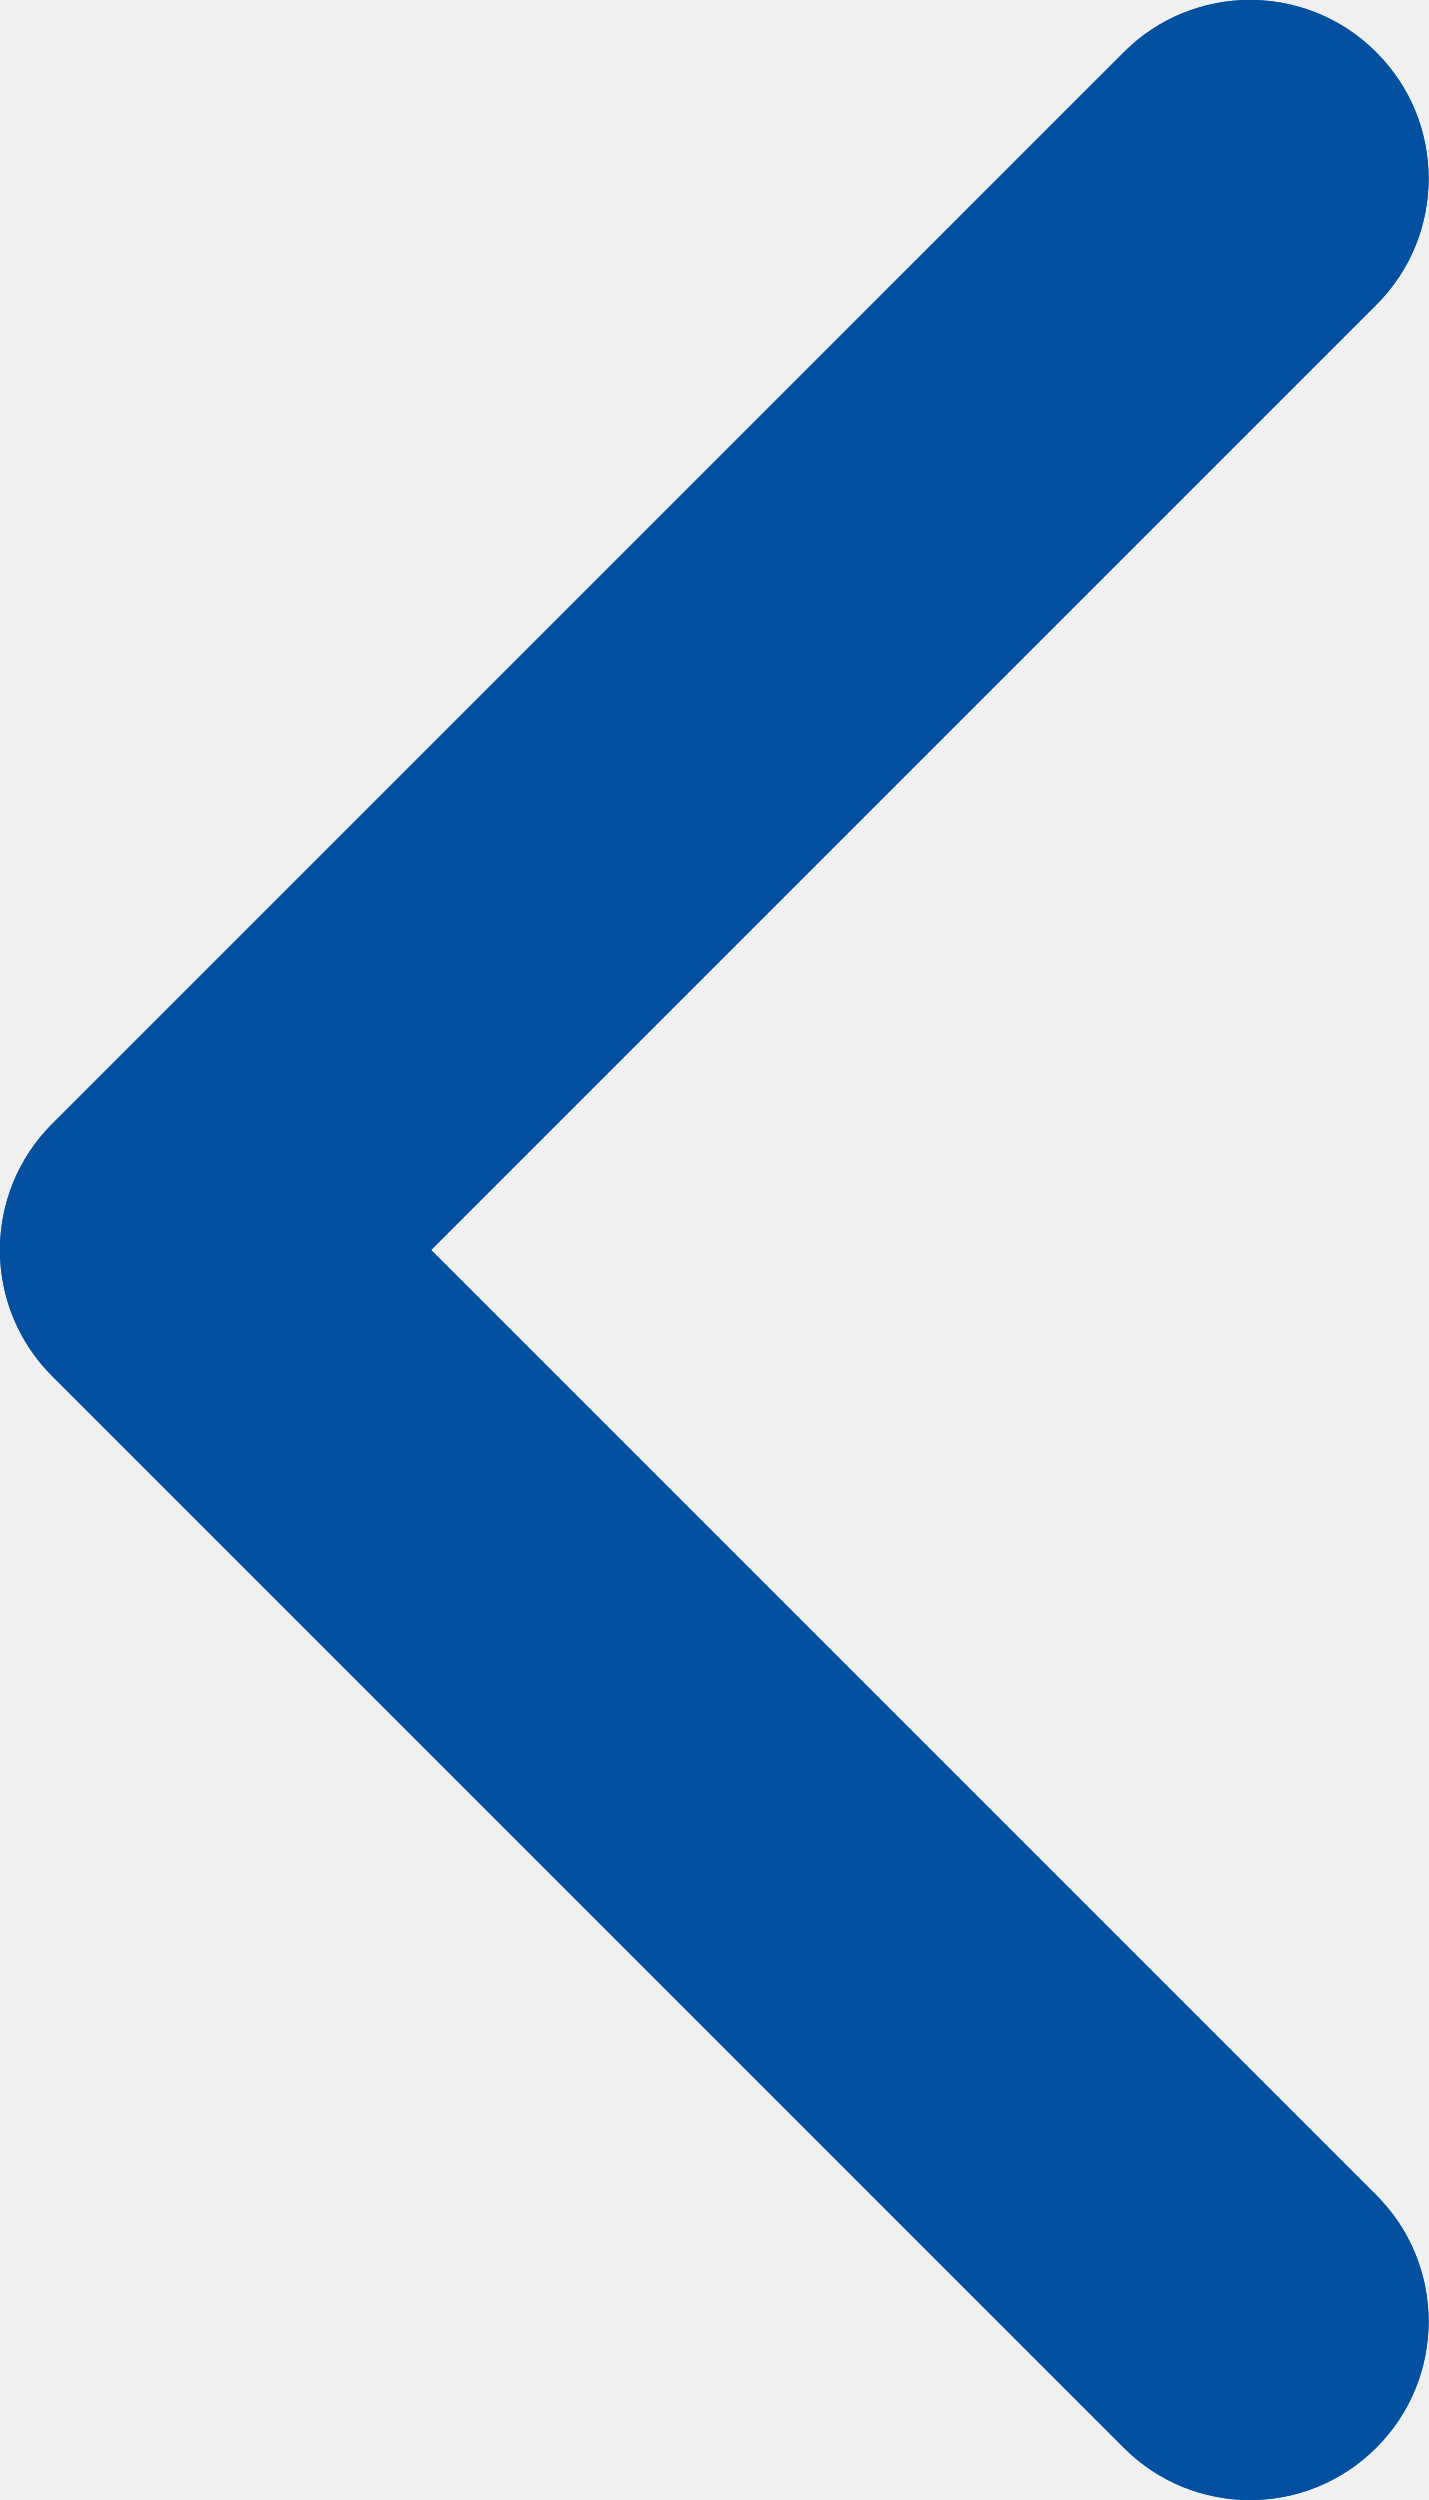
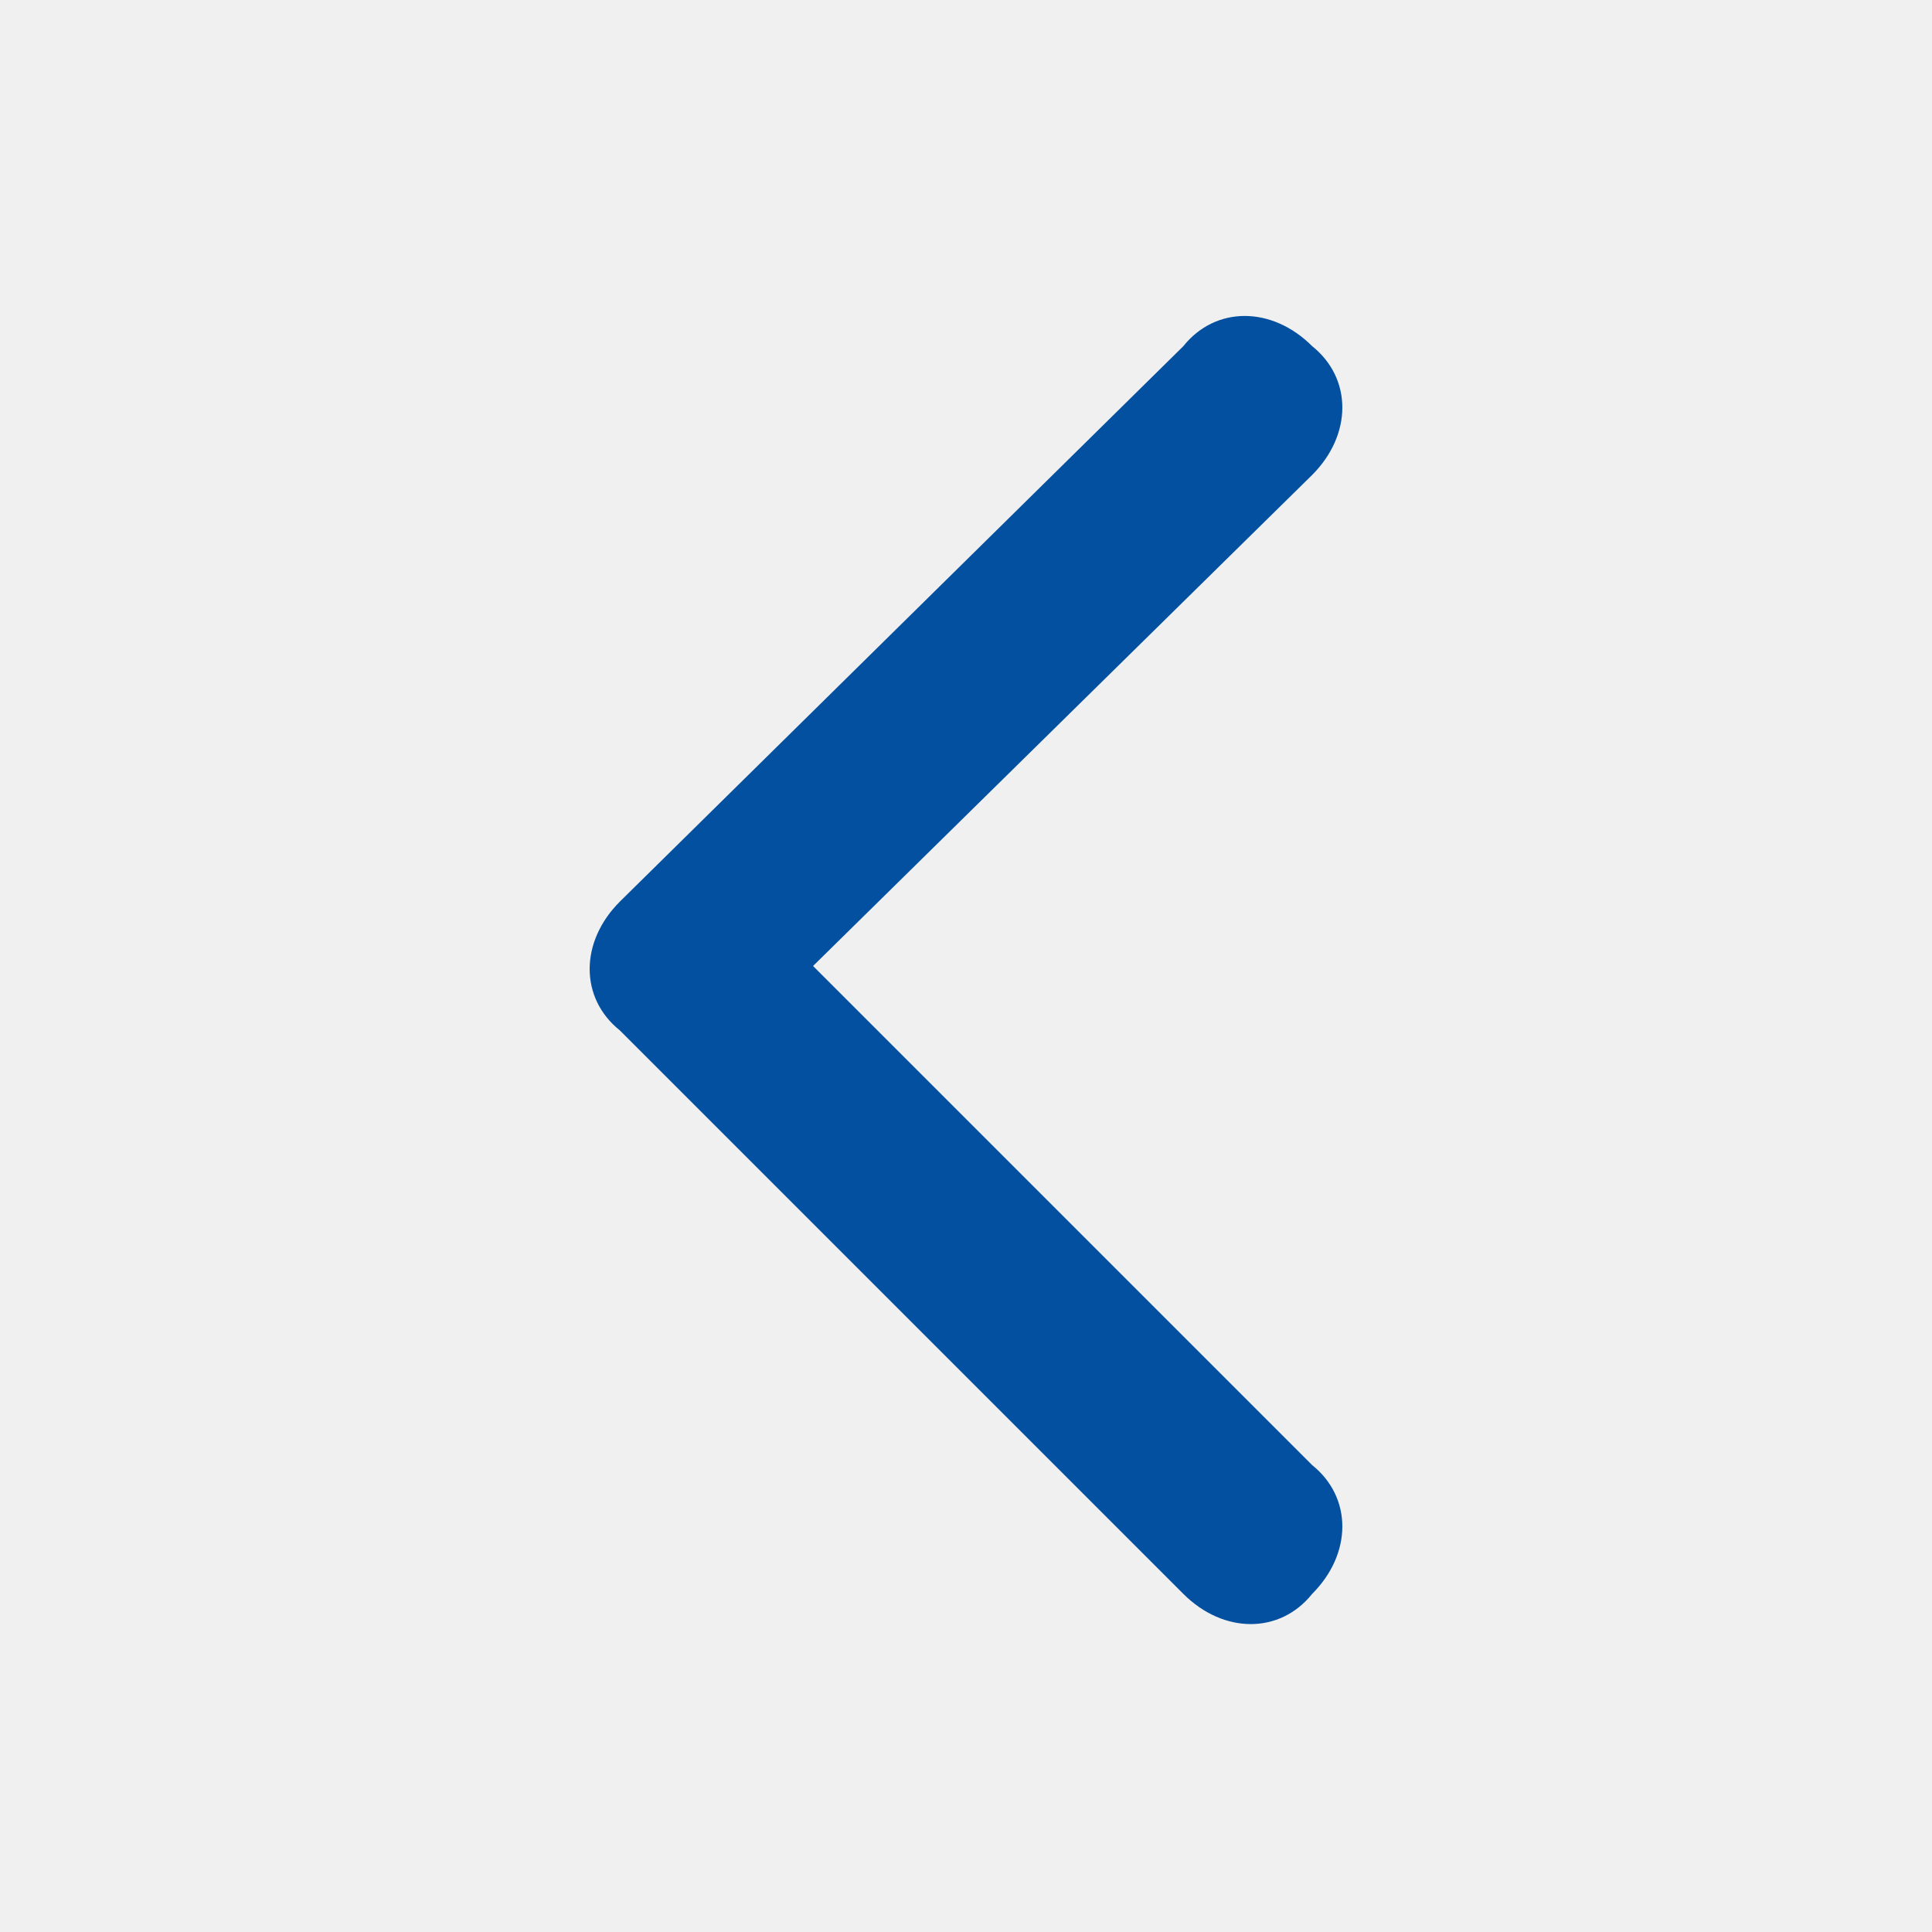
- <svg xmlns="http://www.w3.org/2000/svg" xmlns:xlink="http://www.w3.org/1999/xlink" width="8px" height="14px" viewBox="0 0 8 14" version="1.1">
-   <defs>
-     <filter color-interpolation-filters="auto" id="filter-1">
-       <feColorMatrix in="SourceGraphic" type="matrix" values="0 0 0 0 0.012 0 0 0 0 0.314 0 0 0 0 0.627 0 0 0 1 0" />
-     </filter>
-     <path d="M10.414,12 L15.707,6.707 C16.098,6.317 16.098,5.683 15.707,5.293 C15.317,4.902 14.683,4.902 14.293,5.293 L8.293,11.293 C7.902,11.683 7.902,12.317 8.293,12.707 L14.293,18.707 C14.683,19.098 15.317,19.098 15.707,18.707 C16.098,18.317 16.098,17.683 15.707,17.293 L10.414,12 Z" id="path-2" />
-   </defs>
-   <g id="Symbols" stroke="none" stroke-width="1" fill="none" fill-rule="evenodd">
-     <g id="header-/-guest" transform="translate(-20, -25)">
-       <g id="icons/bx-alarm" transform="translate(12, 20)" filter="url(#filter-1)">
-         <g>
-           <mask id="mask-3" fill="white">
-             <use xlink:href="#path-2" />
-           </mask>
-           <use id="Shape" fill="#000000" fill-rule="nonzero" xlink:href="#path-2" />
-           <g id="Group" mask="url(#mask-3)" fill="#000000">
-             <g id="COLOR/-black">
-               <rect id="Rectangle" x="0" y="0" width="24" height="24" />
-             </g>
-           </g>
-         </g>
-       </g>
-     </g>
-   </g>
+ <svg xmlns="http://www.w3.org/2000/svg" version="1.1" id="Слой_1" x="0px" y="0px" viewBox="0 0 24 24" style="enable-background:new 0 0 24 24;" xml:space="preserve">
+   <style type="text/css">
+ 	.st0{fill:#0350A0;}
+ </style>
+   <path id="path-2_2_" class="st0" d="M10.1,12l6.2-6.1c0.5-0.5,0.5-1.2,0-1.6c-0.5-0.5-1.2-0.5-1.6,0l-7,6.9c-0.5,0.5-0.5,1.2,0,1.6  l7,7c0.5,0.5,1.2,0.5,1.6,0c0.5-0.5,0.5-1.2,0-1.6L10.1,12z" />
</svg>
